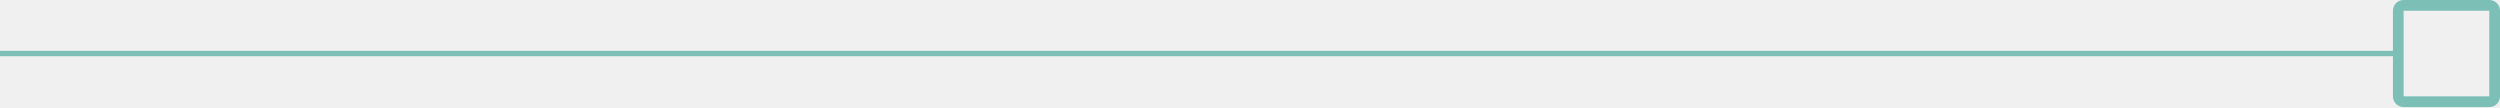
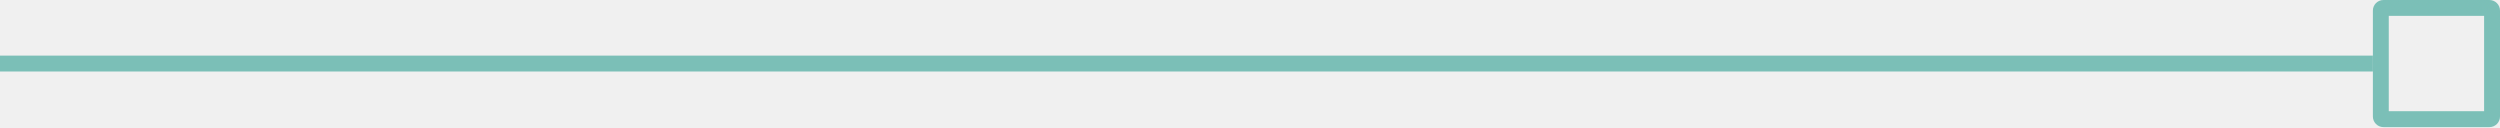
- <svg xmlns="http://www.w3.org/2000/svg" width="467" height="20" viewBox="0 0 467 20" fill="none">
-   <rect x="448" y="1" width="18" height="18" rx="1" stroke="#7BBFB7" stroke-width="2" />
-   <path d="M0 10H448" stroke="#7BBFB7" />
+ <svg xmlns="http://www.w3.org/2000/svg" width="472" height="24" viewBox="0 0 472 24" fill="none">
+   <mask id="path-1-inside-1_2161_2767" fill="white">
+     <rect x="448" width="24" height="24" rx="2" />
+   </mask>
+   <rect x="448" width="24" height="24" rx="2" stroke="#7BBFB7" stroke-width="6" mask="url(#path-1-inside-1_2161_2767)" />
+   <path d="M0 12H448" stroke="#7BBFB7" stroke-width="3" />
</svg>
